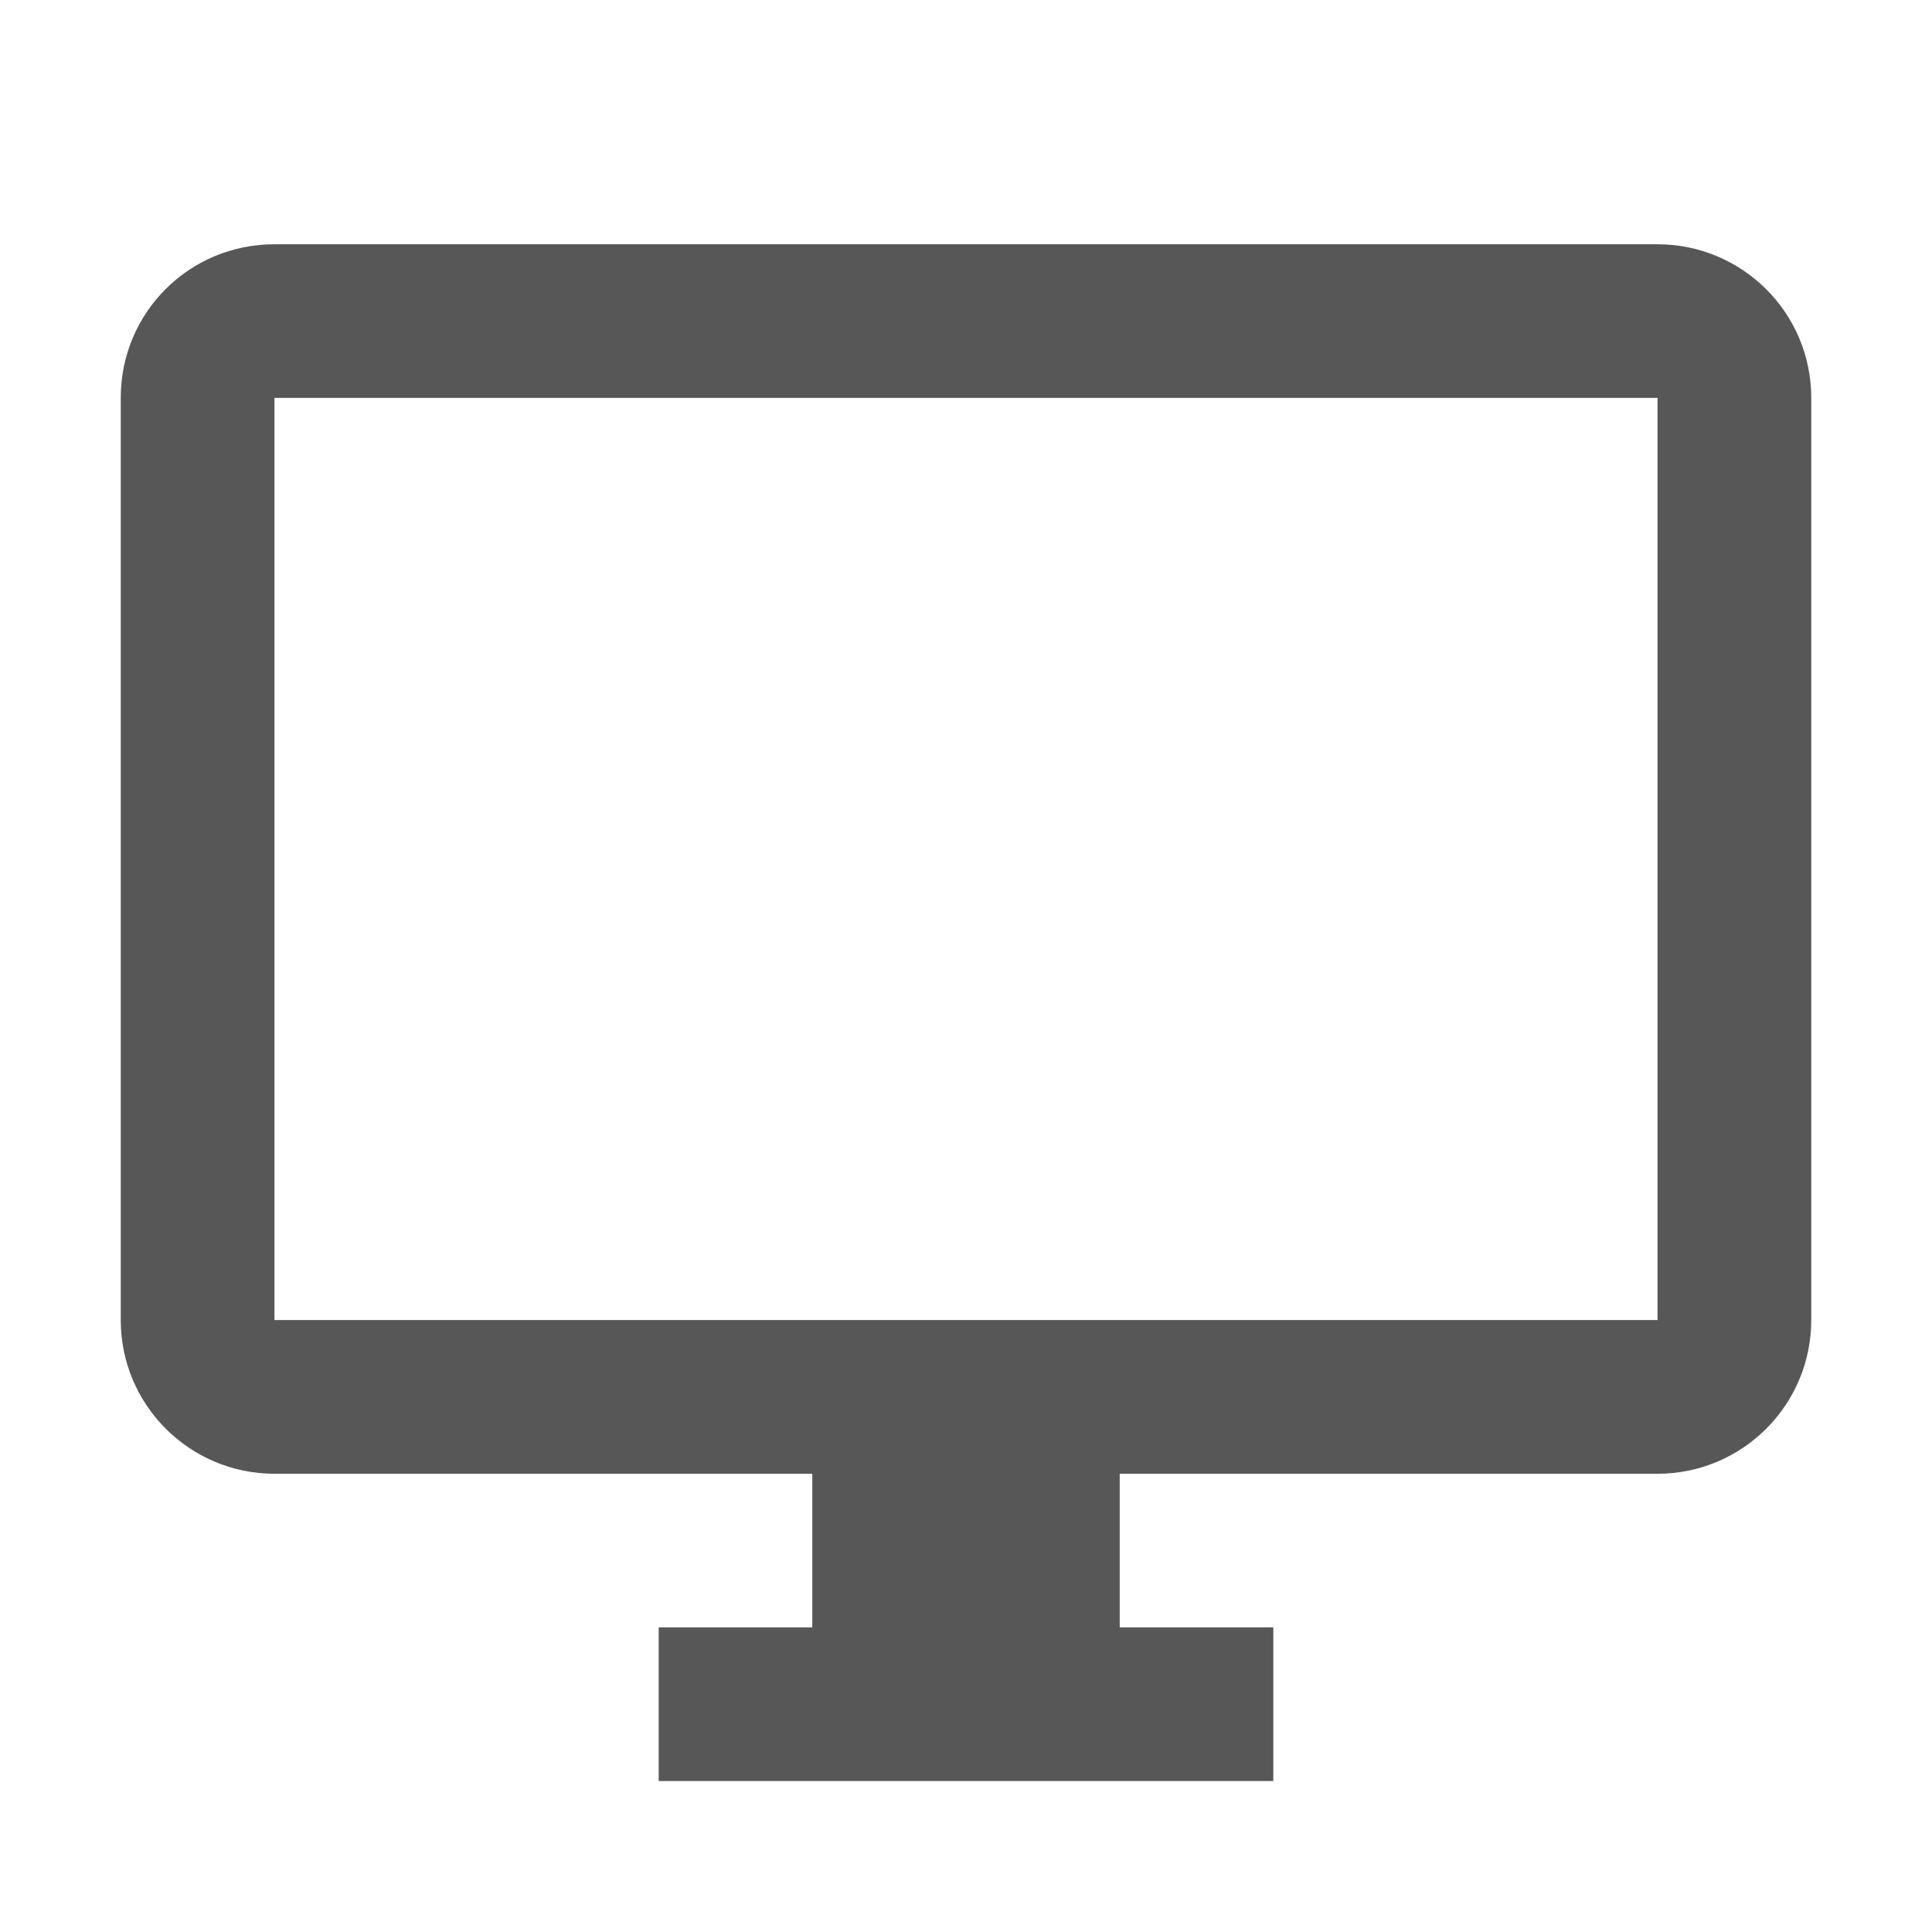
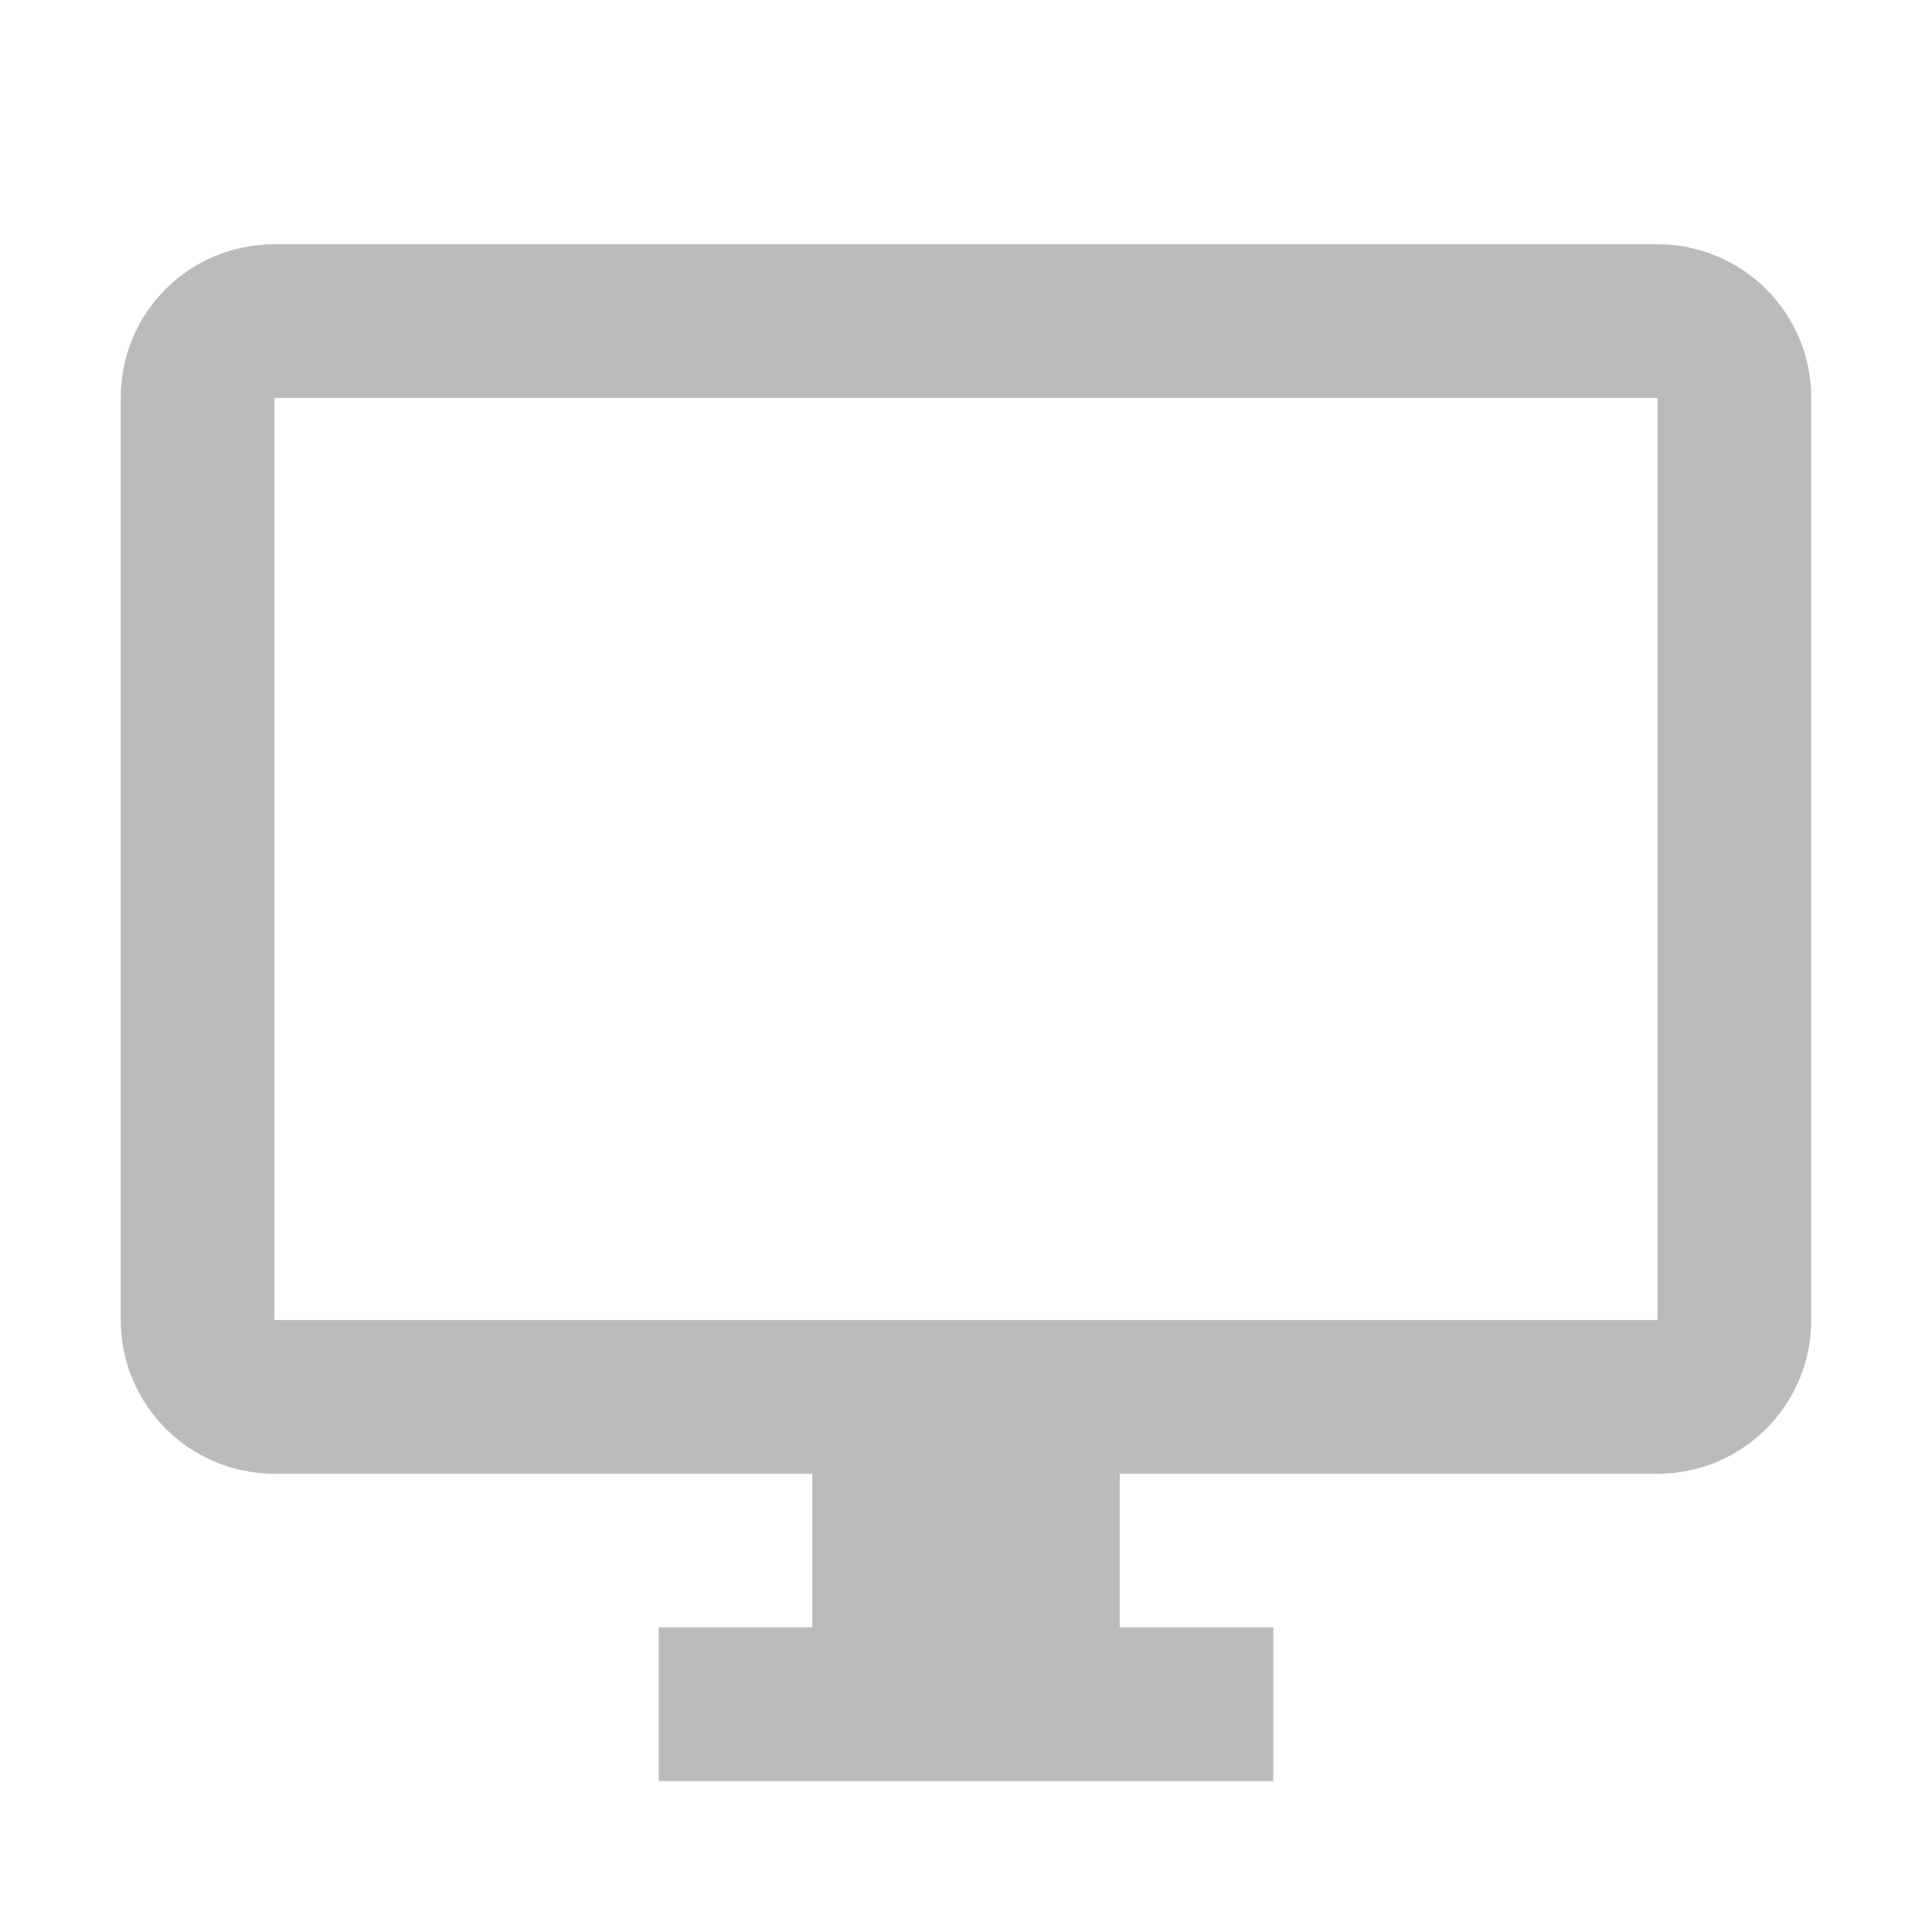
<svg xmlns="http://www.w3.org/2000/svg" style="isolation:isolate" viewBox="0 0 16 16" width="16" height="16">
  <defs>
    <clipPath id="_clipPath_tVGK5IW6kYG0BiHrnDUrmB5reeJhLnhu">
      <rect width="16" height="16" />
    </clipPath>
  </defs>
  <g clip-path="url(#_clipPath_tVGK5IW6kYG0BiHrnDUrmB5reeJhLnhu)">
-     <path d=" M 13.727 10.932 L 2.273 10.932 L 2.273 3.295 L 13.727 3.295 M 13.727 2.023 L 2.273 2.023 C 1.566 2.023 1 2.589 1 3.295 L 1 10.932 C 1 11.635 1.57 12.205 2.273 12.205 L 6.727 12.205 L 6.727 13.477 L 5.455 13.477 L 5.455 14.75 L 10.545 14.75 L 10.545 13.477 L 9.273 13.477 L 9.273 12.205 L 13.727 12.205 C 14.43 12.205 15 11.635 15 10.932 L 15 3.295 C 15 2.589 14.427 2.023 13.727 2.023 Z " fill="#575757" />
+     <path d=" M 13.727 10.932 L 2.273 10.932 L 2.273 3.295 L 13.727 3.295 M 13.727 2.023 L 2.273 2.023 C 1.566 2.023 1 2.589 1 3.295 L 1 10.932 C 1 11.635 1.57 12.205 2.273 12.205 L 6.727 12.205 L 6.727 13.477 L 5.455 13.477 L 5.455 14.75 L 10.545 14.75 L 10.545 13.477 L 9.273 13.477 L 9.273 12.205 L 13.727 12.205 C 14.43 12.205 15 11.635 15 10.932 L 15 3.295 C 15 2.589 14.427 2.023 13.727 2.023 Z " fill="#BBBBBB" />
  </g>
</svg>
